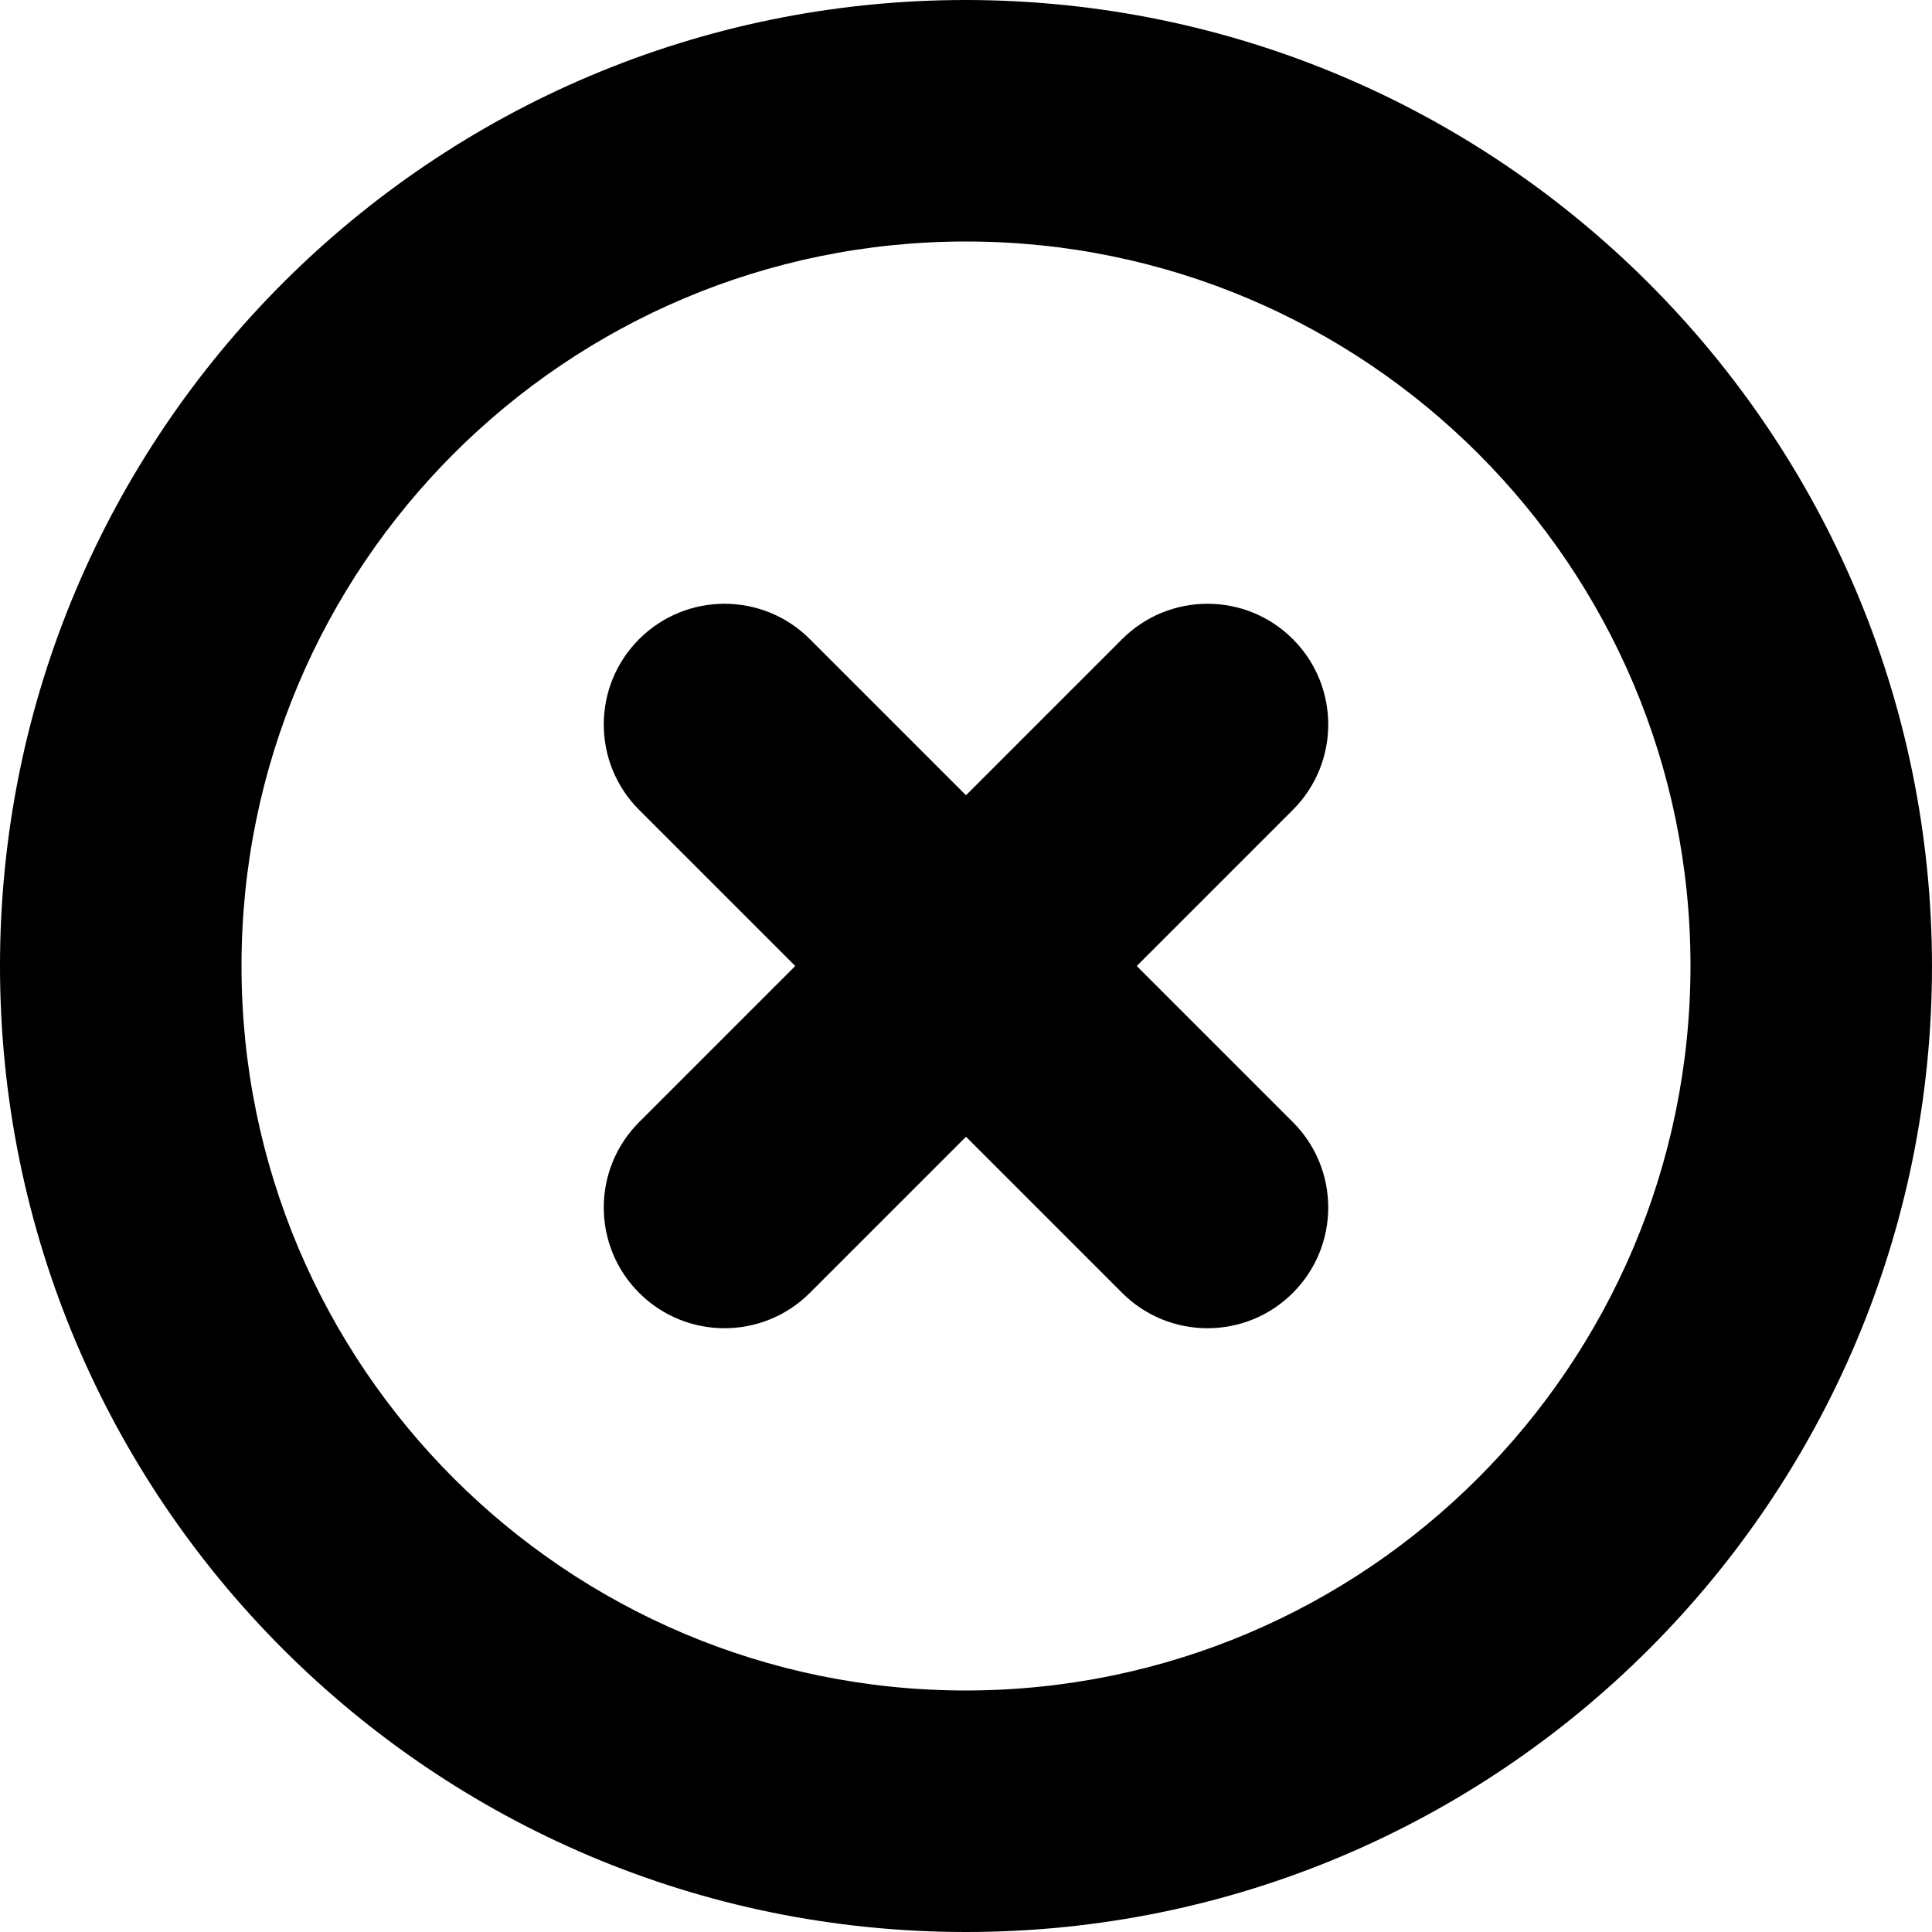
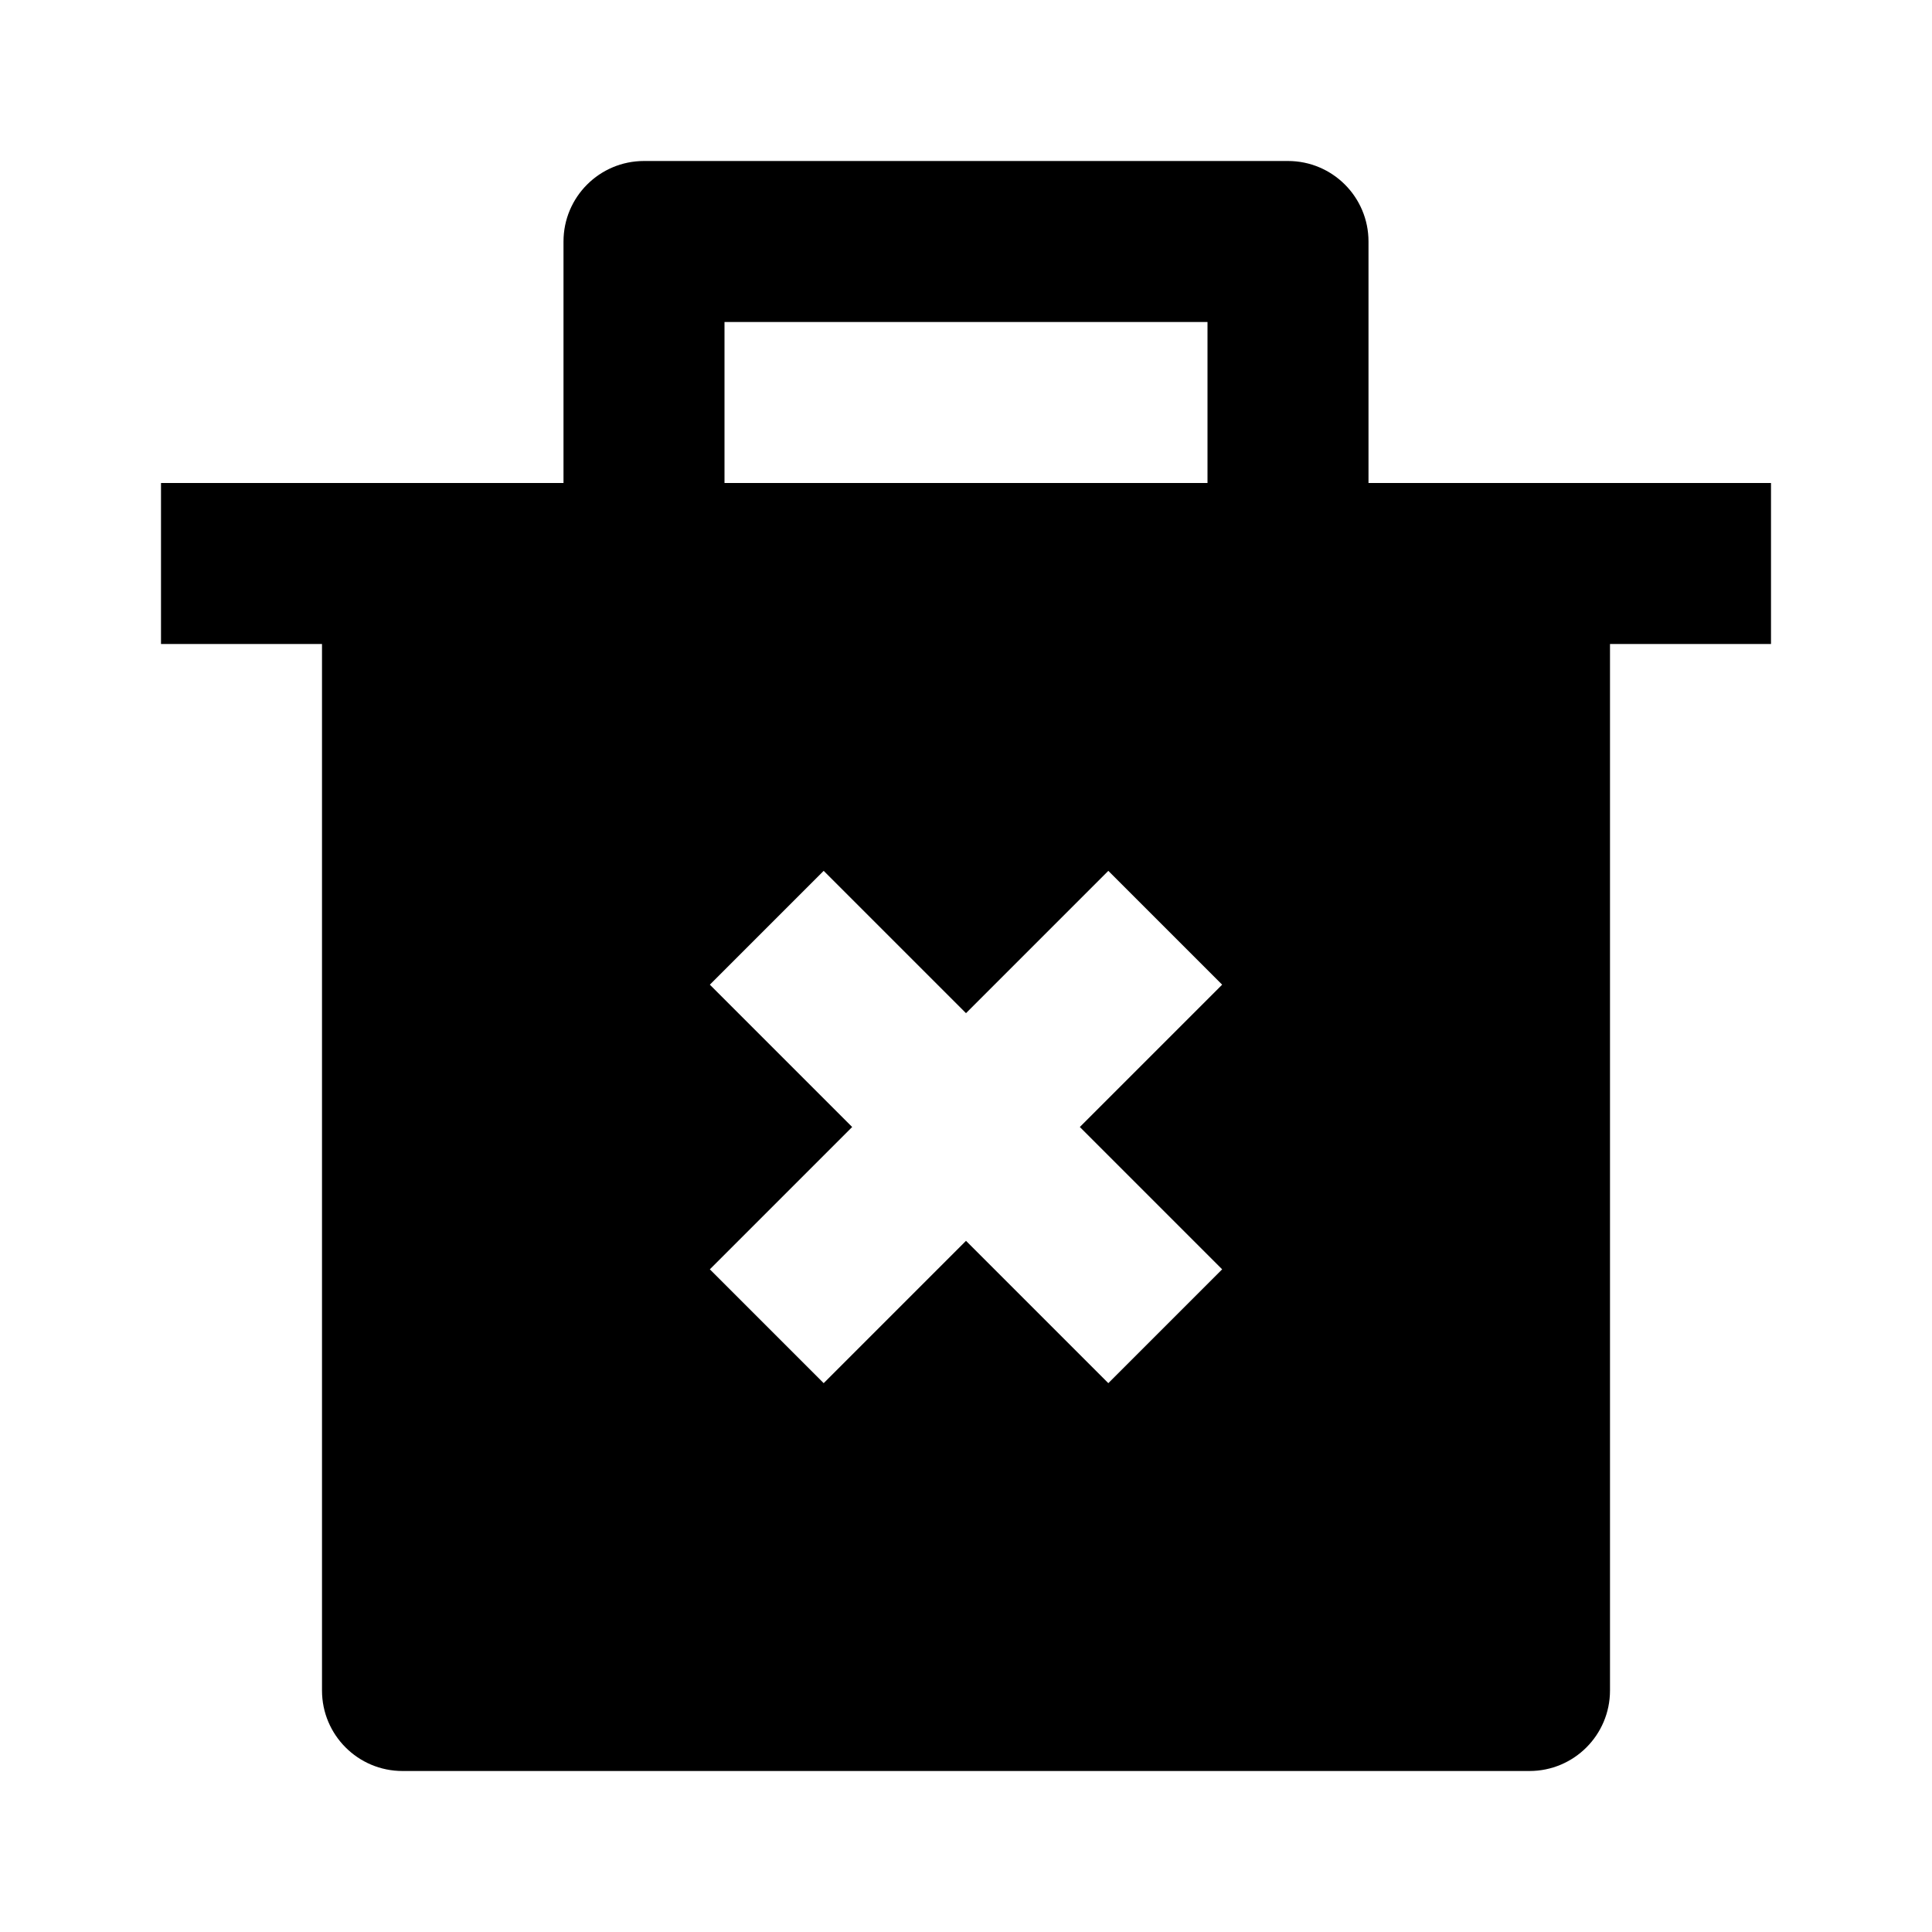
- <svg xmlns="http://www.w3.org/2000/svg" width="96px" height="96px" viewBox="0 0 96 96">
+ <svg xmlns="http://www.w3.org/2000/svg" width="24px" height="24px" viewBox="0 0 24 24">
  <g>
-     <path d="M48,0A48,48,0,1,0,96,48,48.051,48.051,0,0,0,48,0Zm0,84A36,36,0,1,1,84,48,36.039,36.039,0,0,1,48,84Z" />
-     <path d="M64.242,31.758a5.998,5.998,0,0,0-8.484,0L48,39.516l-7.758-7.758a5.999,5.999,0,0,0-8.484,8.484L39.516,48l-7.758,7.758a5.999,5.999,0,1,0,8.484,8.484L48,56.484l7.758,7.758a5.999,5.999,0,0,0,8.484-8.484L56.484,48l7.758-7.758A5.998,5.998,0,0,0,64.242,31.758Z" />
+     <path fill="none" d="M0 0h24v24H0z" />
+     <path d="M7 6V3a1 1 0 0 1 1-1h8a1 1 0 0 1 1 1v3h5v2h-2v13a1 1 0 0 1-1 1H5a1 1 0 0 1-1-1V8H2V6h5zm6.414 8l1.768-1.768-1.414-1.414L12 12.586l-1.768-1.768-1.414 1.414L10.586 14l-1.768 1.768 1.414 1.414L12 15.414l1.768 1.768 1.414-1.414L13.414 14zM9 4v2h6V4H9z" />
  </g>
</svg>
